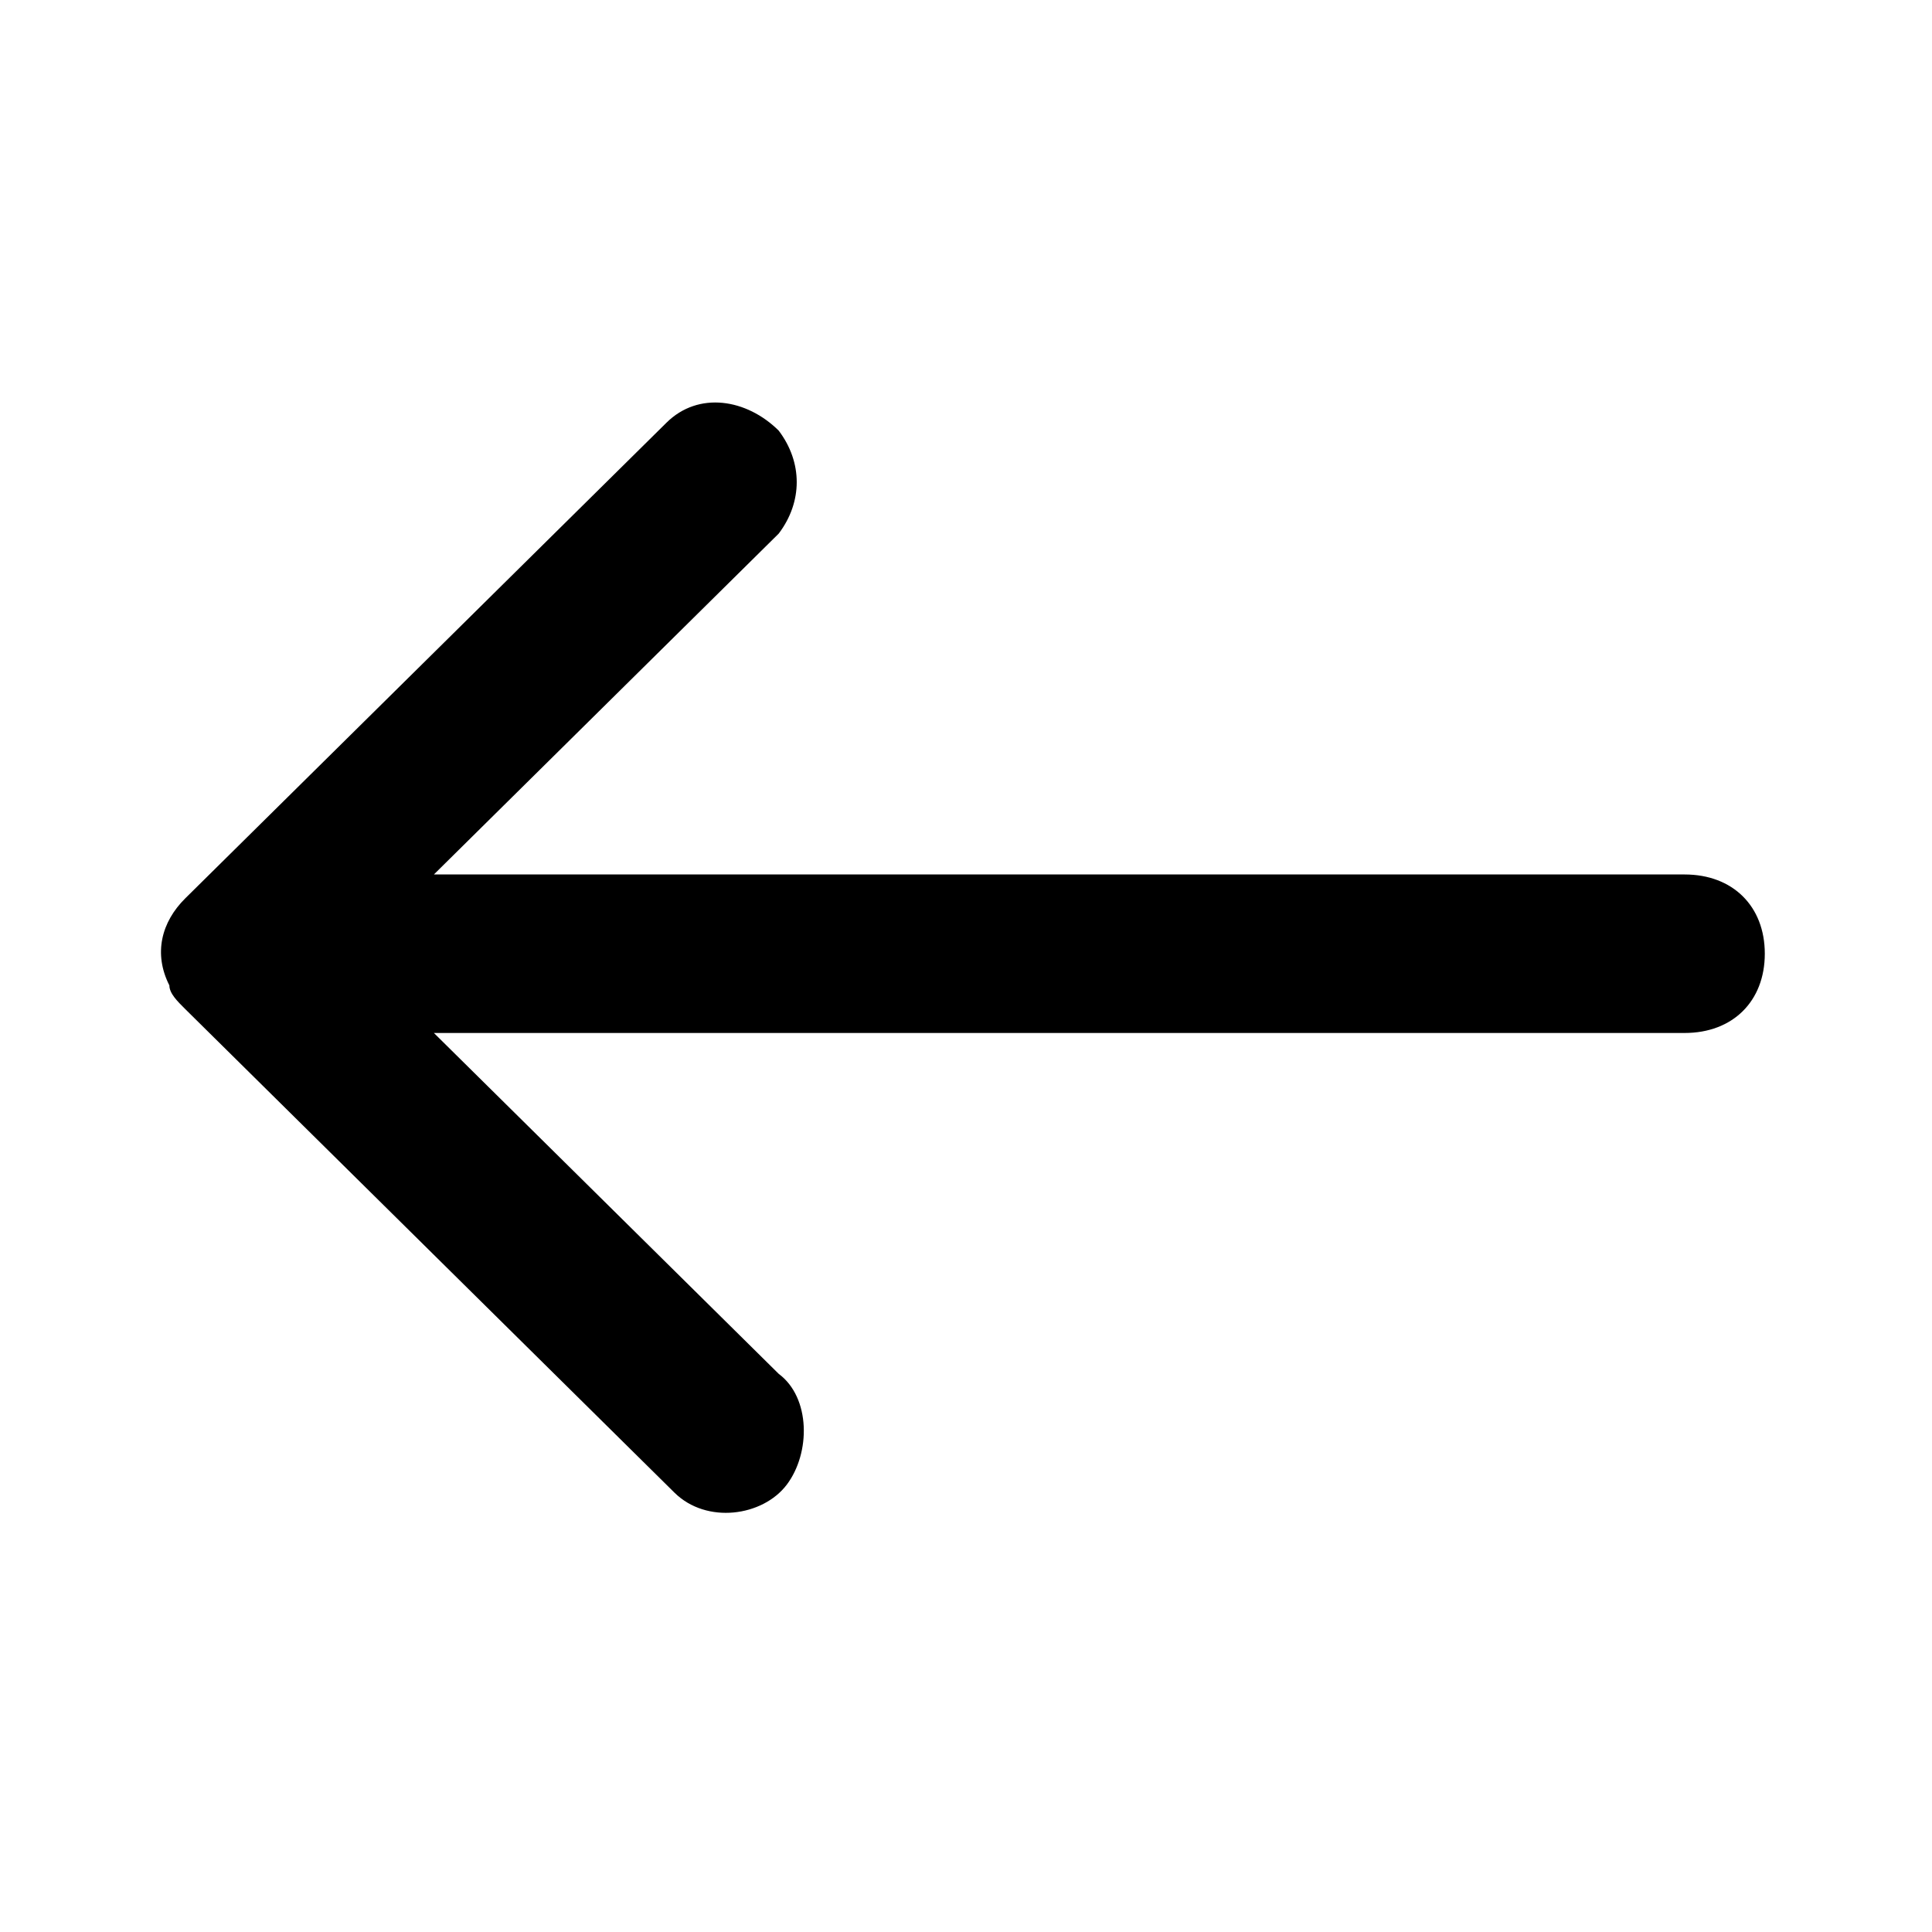
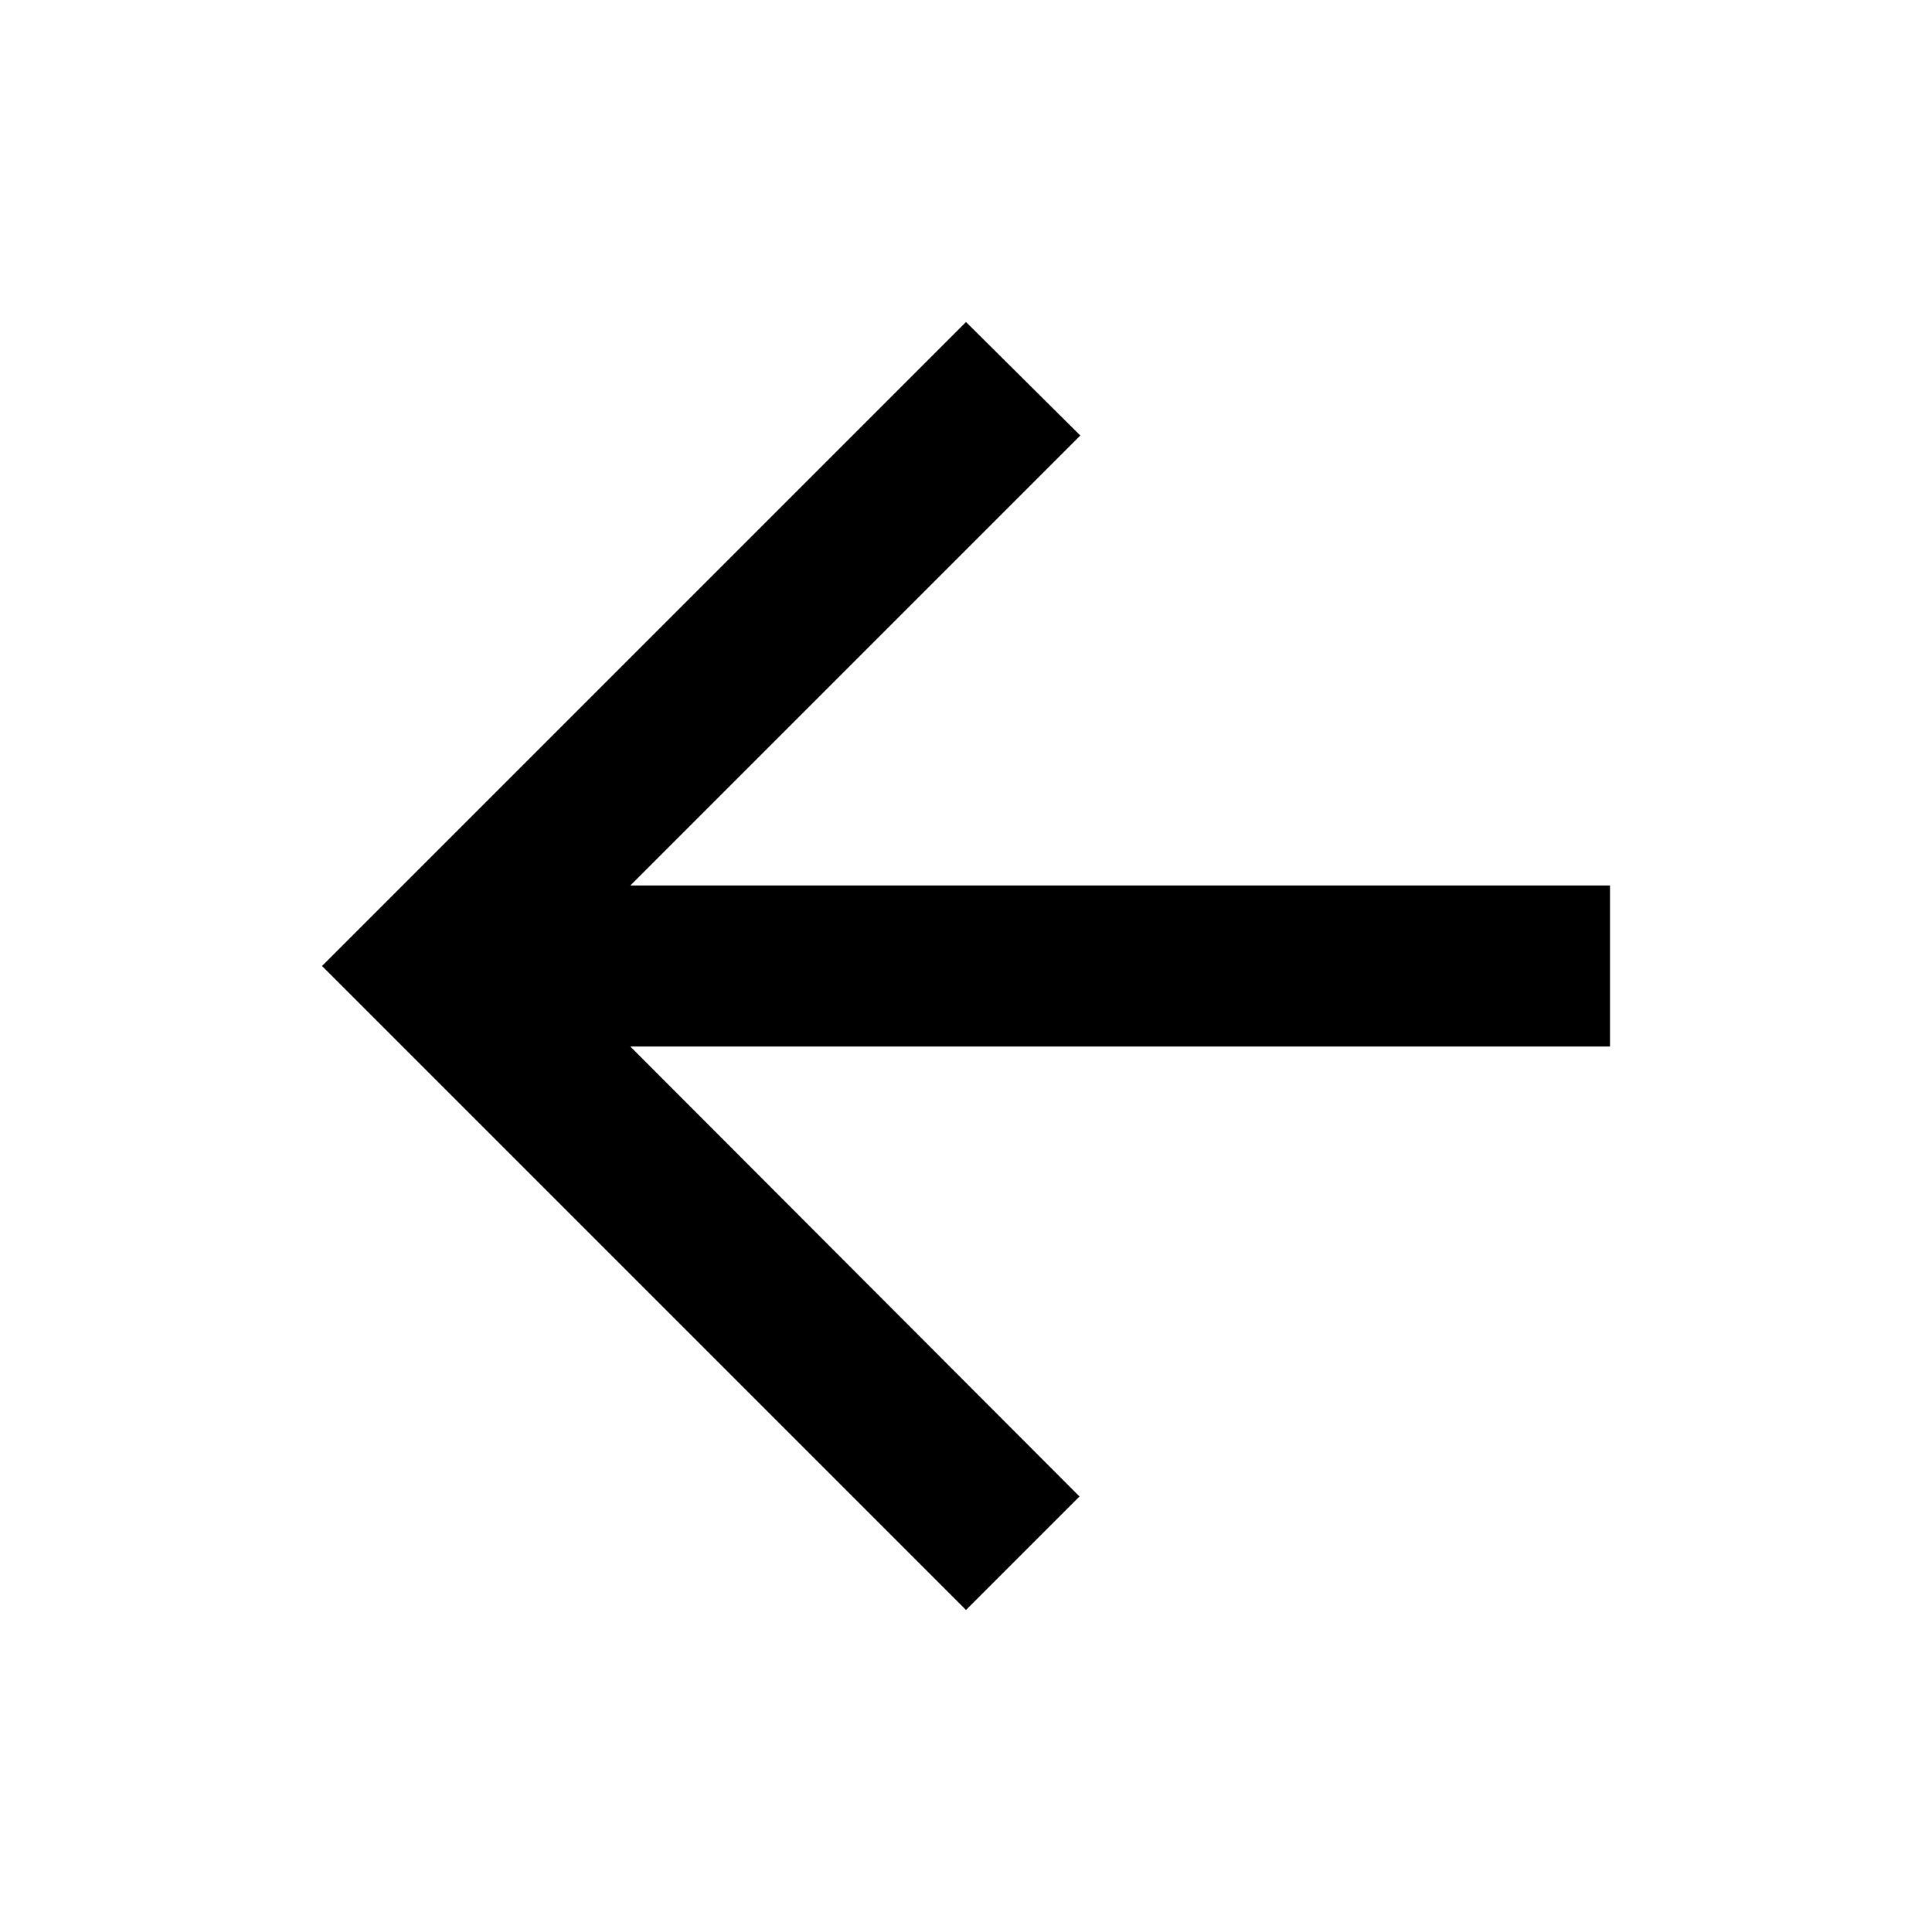
- <svg xmlns="http://www.w3.org/2000/svg" width="24" height="24" viewBox="0 0 24 24" version="1.1">
-   <g id="Icones" stroke="none" stroke-width="1" fill="none" fill-rule="evenodd">
-     <g id="&lt;-" fill="#000000" transform="translate(2, 5)">
-       <path d="M0.303,7.537 L6.279,13.444 L6.378,13.542 C6.777,13.936 7.474,13.838 7.773,13.444 C8.071,13.05 8.071,12.361 7.673,12.066 L3.39,7.832 L18.927,7.832 C19.525,7.832 19.923,7.438 19.923,6.847 C19.923,6.257 19.525,5.863 18.927,5.863 L3.39,5.863 L7.673,1.629 C7.972,1.235 7.972,0.743 7.673,0.349 C7.275,-0.045 6.677,-0.143 6.279,0.251 L0.303,6.158 C0.004,6.453 -0.096,6.847 0.104,7.241 C0.104,7.34 0.203,7.438 0.303,7.537" id="Fill-1" />
-     </g>
-   </g>
+ <svg xmlns="http://www.w3.org/2000/svg" height="24px" viewBox="0 0 24 24" width="24px" fill="#000000">
+   <path d="M0 0h24v24H0V0z" fill="none" />
+   <path d="M20 11H7.83l5.59-5.59L12 4l-8 8 8 8 1.41-1.41L7.83 13H20v-2z" />
</svg>
